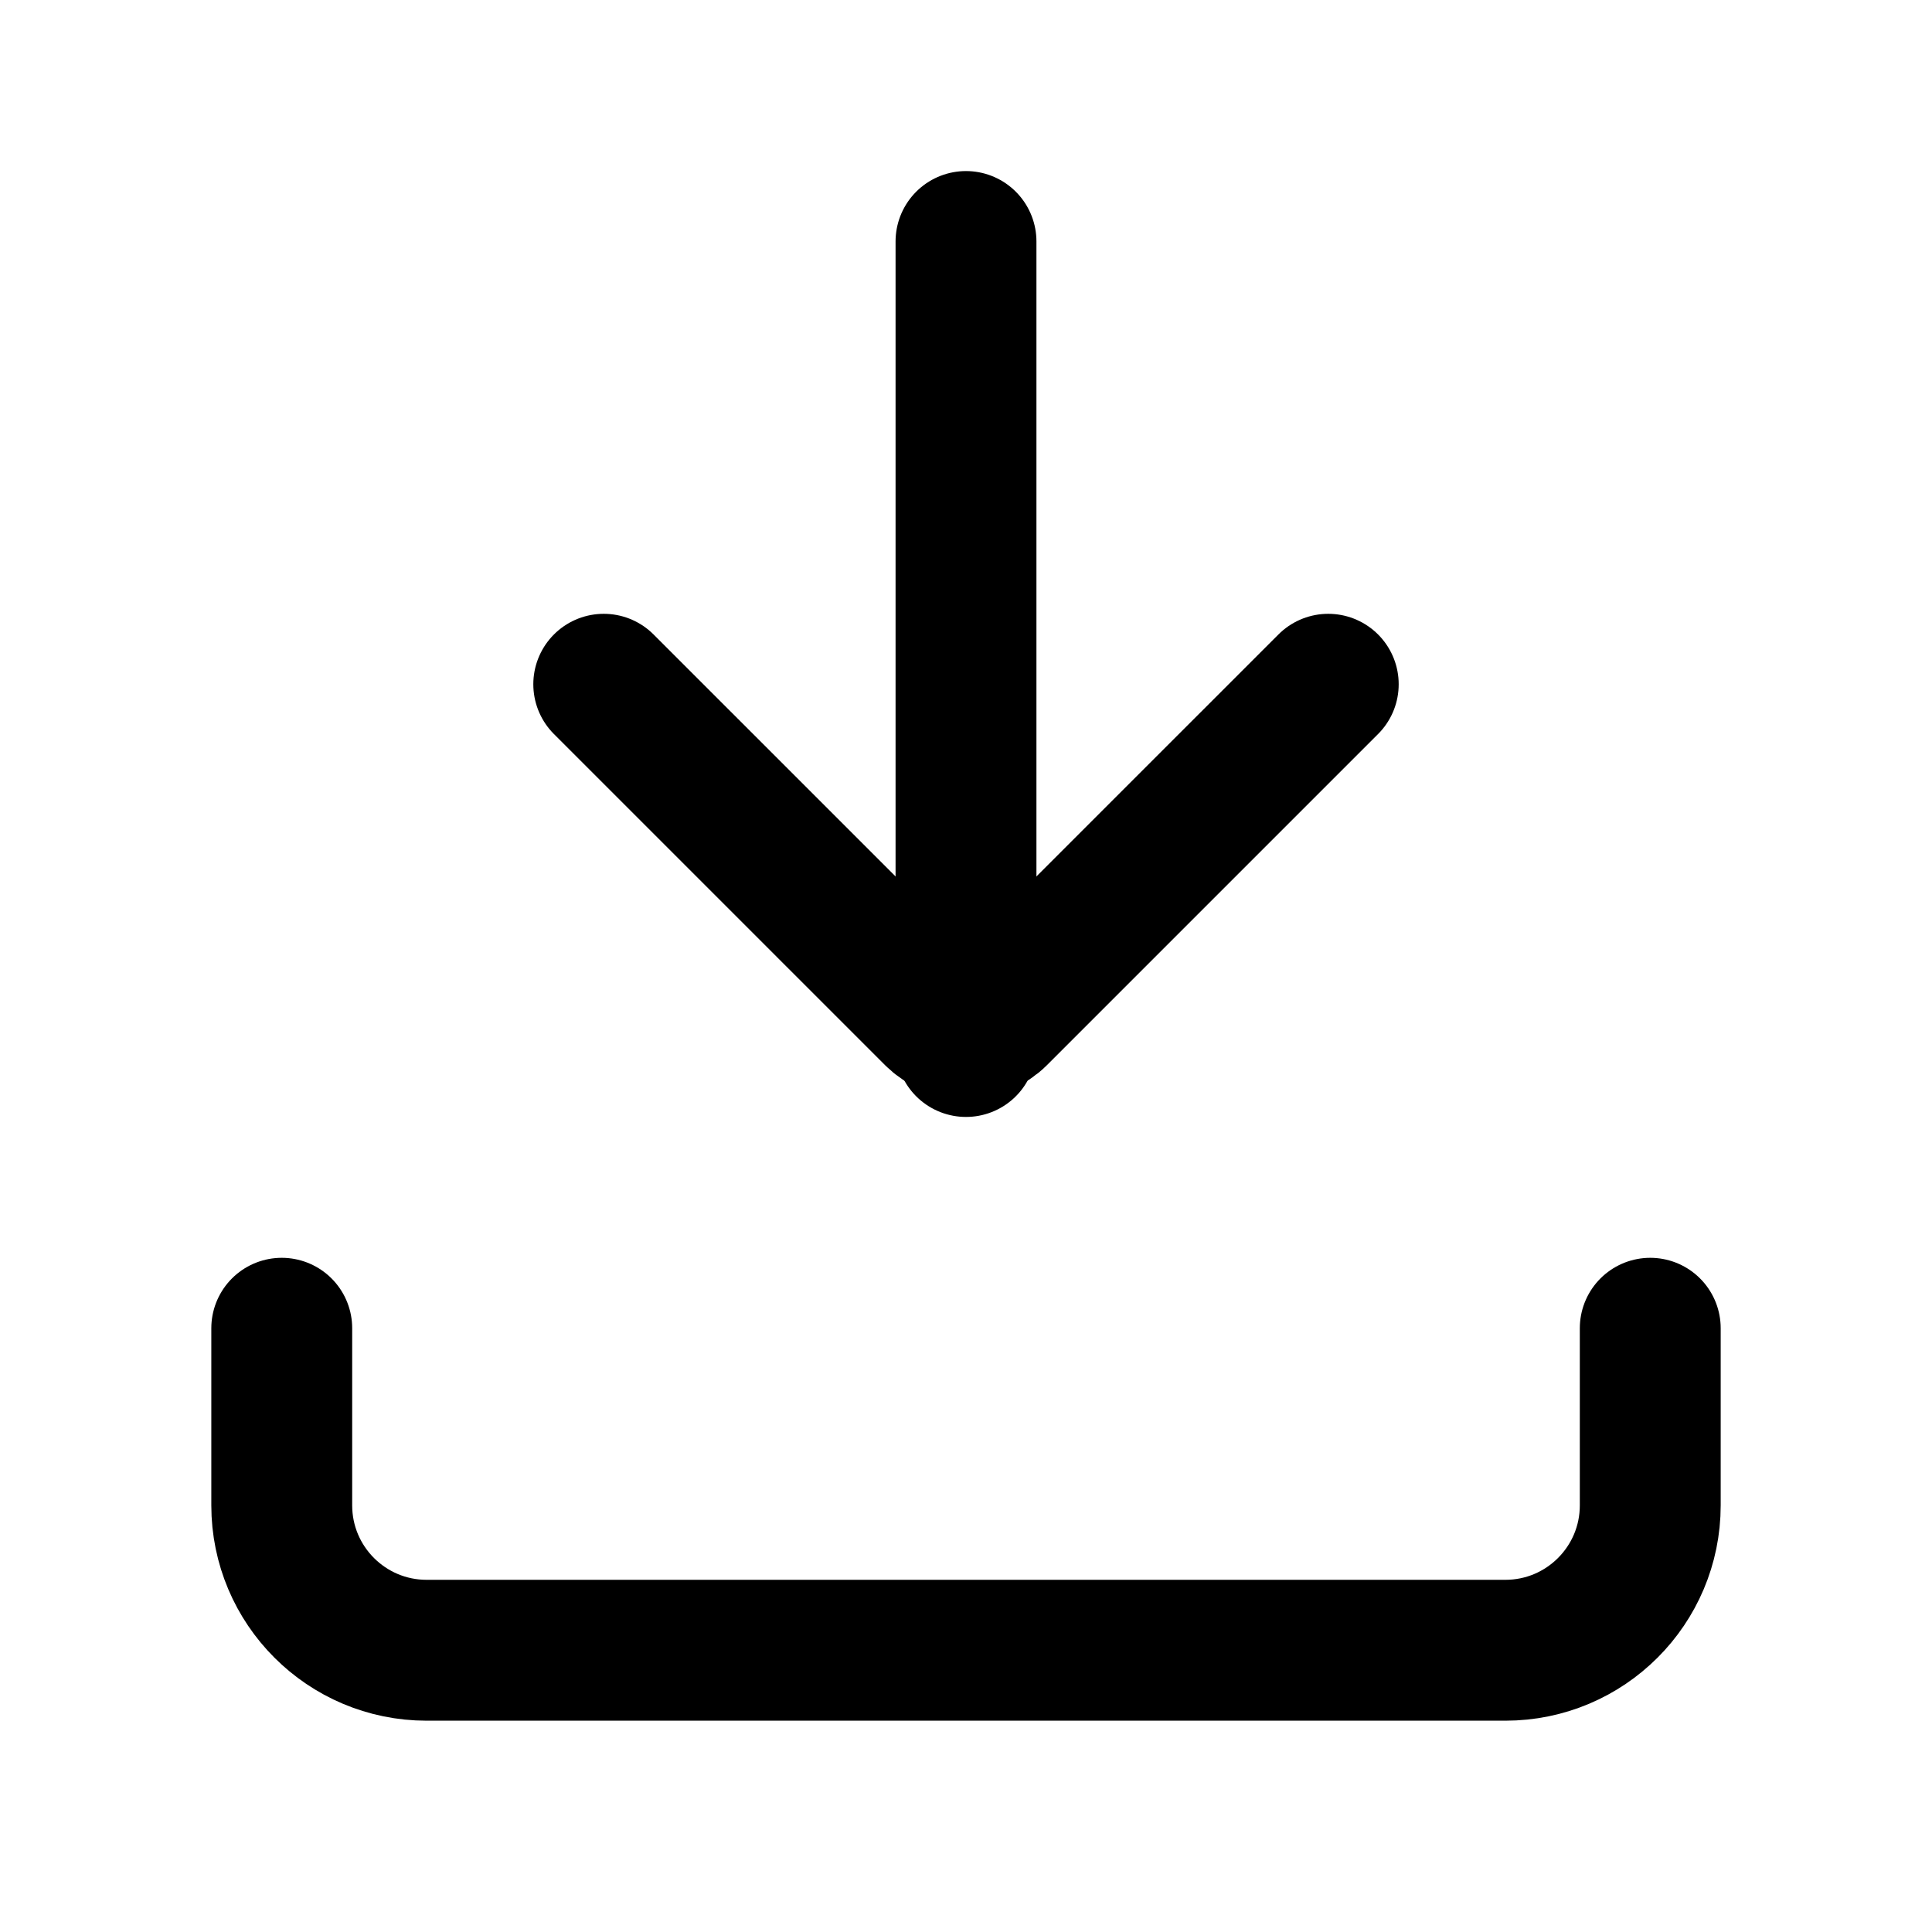
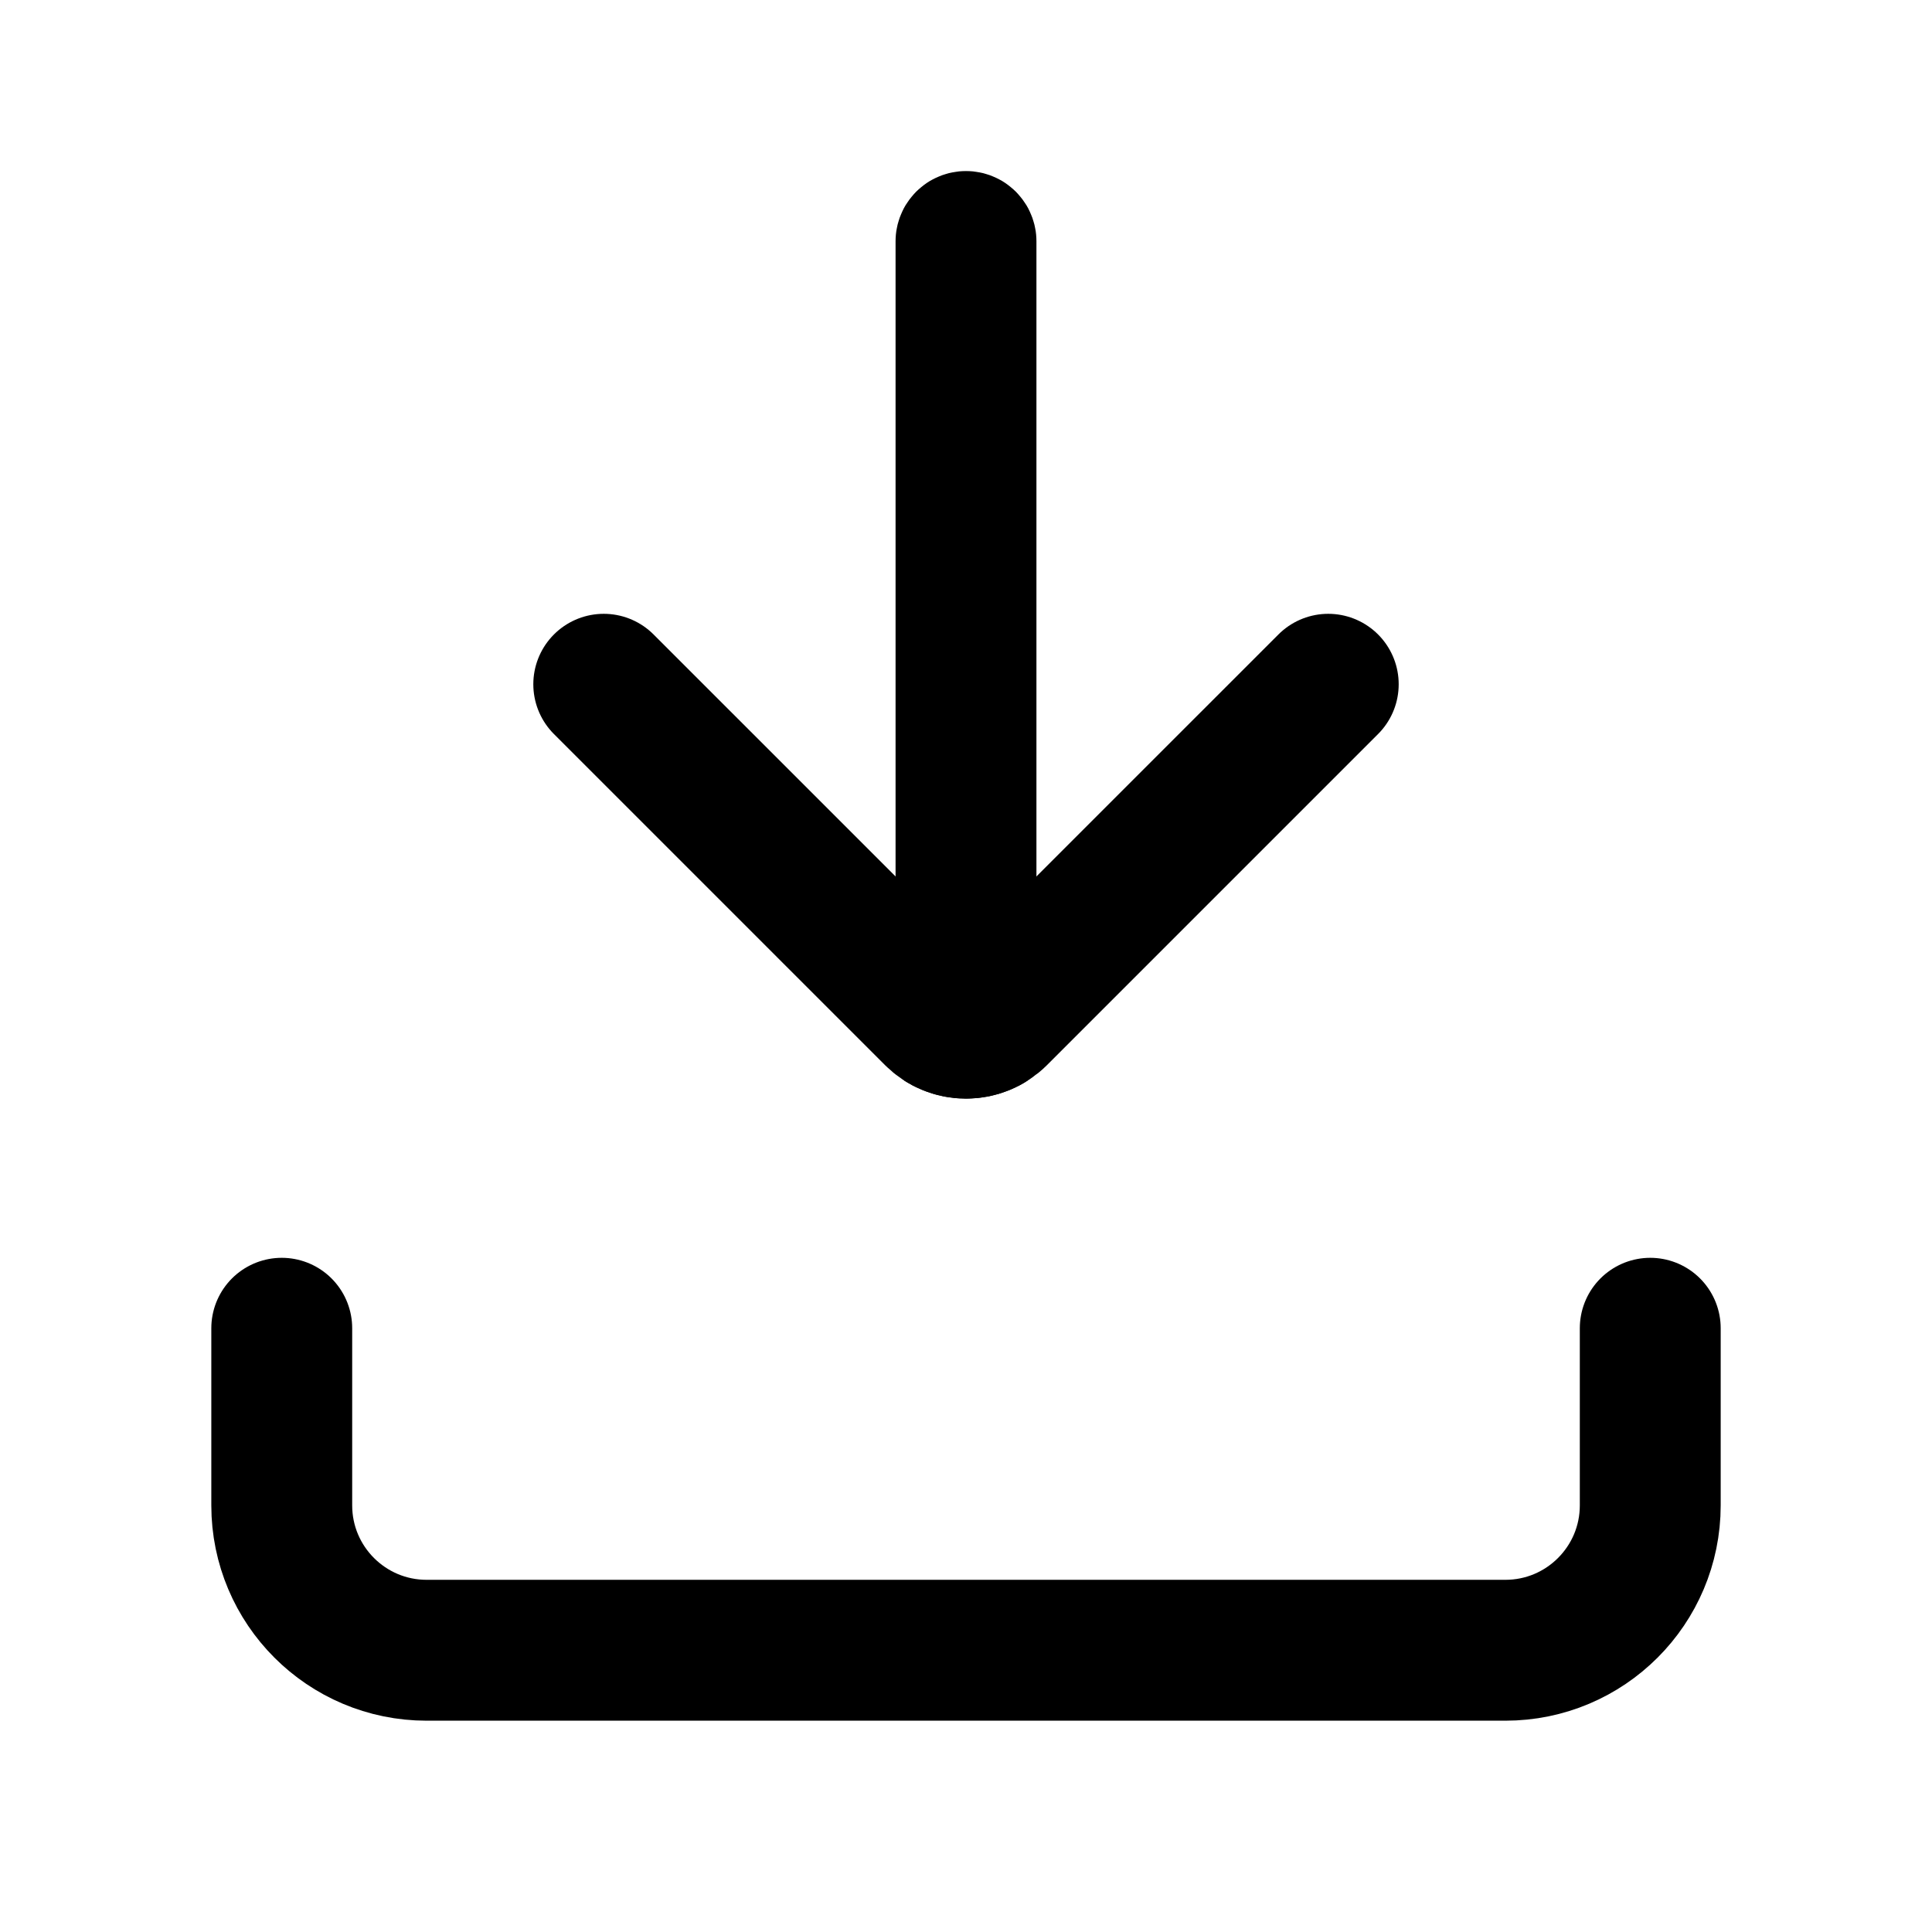
<svg xmlns="http://www.w3.org/2000/svg" width="24" height="24" viewBox="0 0 24 24" fill="none" stroke="currentColor" color="currentColor" stroke-width="1.75" stroke-linecap="round" stroke-linejoin="round" stroke-miterlimit="3" focusable="false" aria-hidden="true">
-   <path d="M12 3L12 13" />
+   <path d="M12.875 13L12.875 3Q12.875 2.978 12.874 2.957Q12.873 2.936 12.871 2.914Q12.869 2.893 12.866 2.872Q12.862 2.85 12.858 2.829Q12.854 2.808 12.849 2.787Q12.844 2.767 12.837 2.746Q12.831 2.725 12.824 2.705Q12.817 2.685 12.808 2.665Q12.8 2.645 12.791 2.626Q12.782 2.607 12.772 2.587Q12.762 2.569 12.751 2.55Q12.739 2.532 12.727 2.514Q12.716 2.496 12.703 2.479Q12.69 2.462 12.676 2.445Q12.663 2.428 12.648 2.412Q12.634 2.397 12.619 2.381Q12.604 2.366 12.588 2.352Q12.572 2.337 12.555 2.324Q12.539 2.31 12.521 2.297Q12.504 2.284 12.486 2.272Q12.468 2.26 12.45 2.249Q12.431 2.238 12.412 2.228Q12.393 2.218 12.374 2.209Q12.355 2.2 12.335 2.192Q12.315 2.183 12.295 2.176Q12.274 2.169 12.254 2.163Q12.233 2.156 12.213 2.151Q12.192 2.146 12.171 2.142Q12.15 2.138 12.128 2.135Q12.107 2.131 12.086 2.129Q12.064 2.127 12.043 2.126Q12.021 2.125 12 2.125Q11.979 2.125 11.957 2.126Q11.936 2.127 11.914 2.129Q11.893 2.131 11.872 2.135Q11.85 2.138 11.829 2.142Q11.808 2.146 11.787 2.151Q11.767 2.156 11.746 2.163Q11.725 2.169 11.705 2.176Q11.685 2.183 11.665 2.192Q11.645 2.2 11.626 2.209Q11.607 2.218 11.588 2.228Q11.569 2.238 11.55 2.249Q11.532 2.26 11.514 2.272Q11.496 2.284 11.479 2.297Q11.461 2.31 11.445 2.324Q11.428 2.337 11.412 2.352Q11.396 2.366 11.381 2.381Q11.366 2.397 11.352 2.412Q11.337 2.428 11.324 2.445Q11.31 2.462 11.297 2.479Q11.284 2.496 11.273 2.514Q11.261 2.532 11.249 2.55Q11.238 2.569 11.228 2.587Q11.218 2.607 11.209 2.626Q11.2 2.645 11.192 2.665Q11.183 2.685 11.176 2.705Q11.169 2.725 11.163 2.746Q11.156 2.767 11.151 2.787Q11.146 2.808 11.142 2.829Q11.138 2.85 11.134 2.872Q11.131 2.893 11.129 2.914Q11.127 2.936 11.126 2.957Q11.125 2.978 11.125 3L11.125 13Q11.125 13.028 11.127 13.055Q11.129 13.083 11.132 13.111Q11.136 13.138 11.141 13.165Q11.146 13.193 11.153 13.219Q11.16 13.246 11.168 13.273Q11.177 13.299 11.187 13.325Q11.198 13.35 11.21 13.375Q11.222 13.4 11.235 13.425Q11.329 13.485 11.434 13.53Q11.705 13.647 12 13.647Q12.295 13.647 12.566 13.53Q12.671 13.485 12.765 13.425Q12.778 13.4 12.79 13.375Q12.802 13.35 12.813 13.325Q12.823 13.299 12.832 13.273Q12.84 13.246 12.847 13.219Q12.854 13.193 12.859 13.165Q12.864 13.138 12.868 13.111Q12.871 13.083 12.873 13.055Q12.875 13.028 12.875 13Z" fill="currentColor" stroke="none" fill-rule="evenodd" />
  <path d="M7.5 8.5L11.611 12.611A0.55 0.55 0 0 0 12.389 12.611L16.5 8.5" />
  <path d="M3.5 16.5L3.5 18.7A1.8 1.8 0 0 0 5.3 20.5L18.7 20.5A1.8 1.8 0 0 0 20.5 18.7L20.5 16.5" />
</svg>
